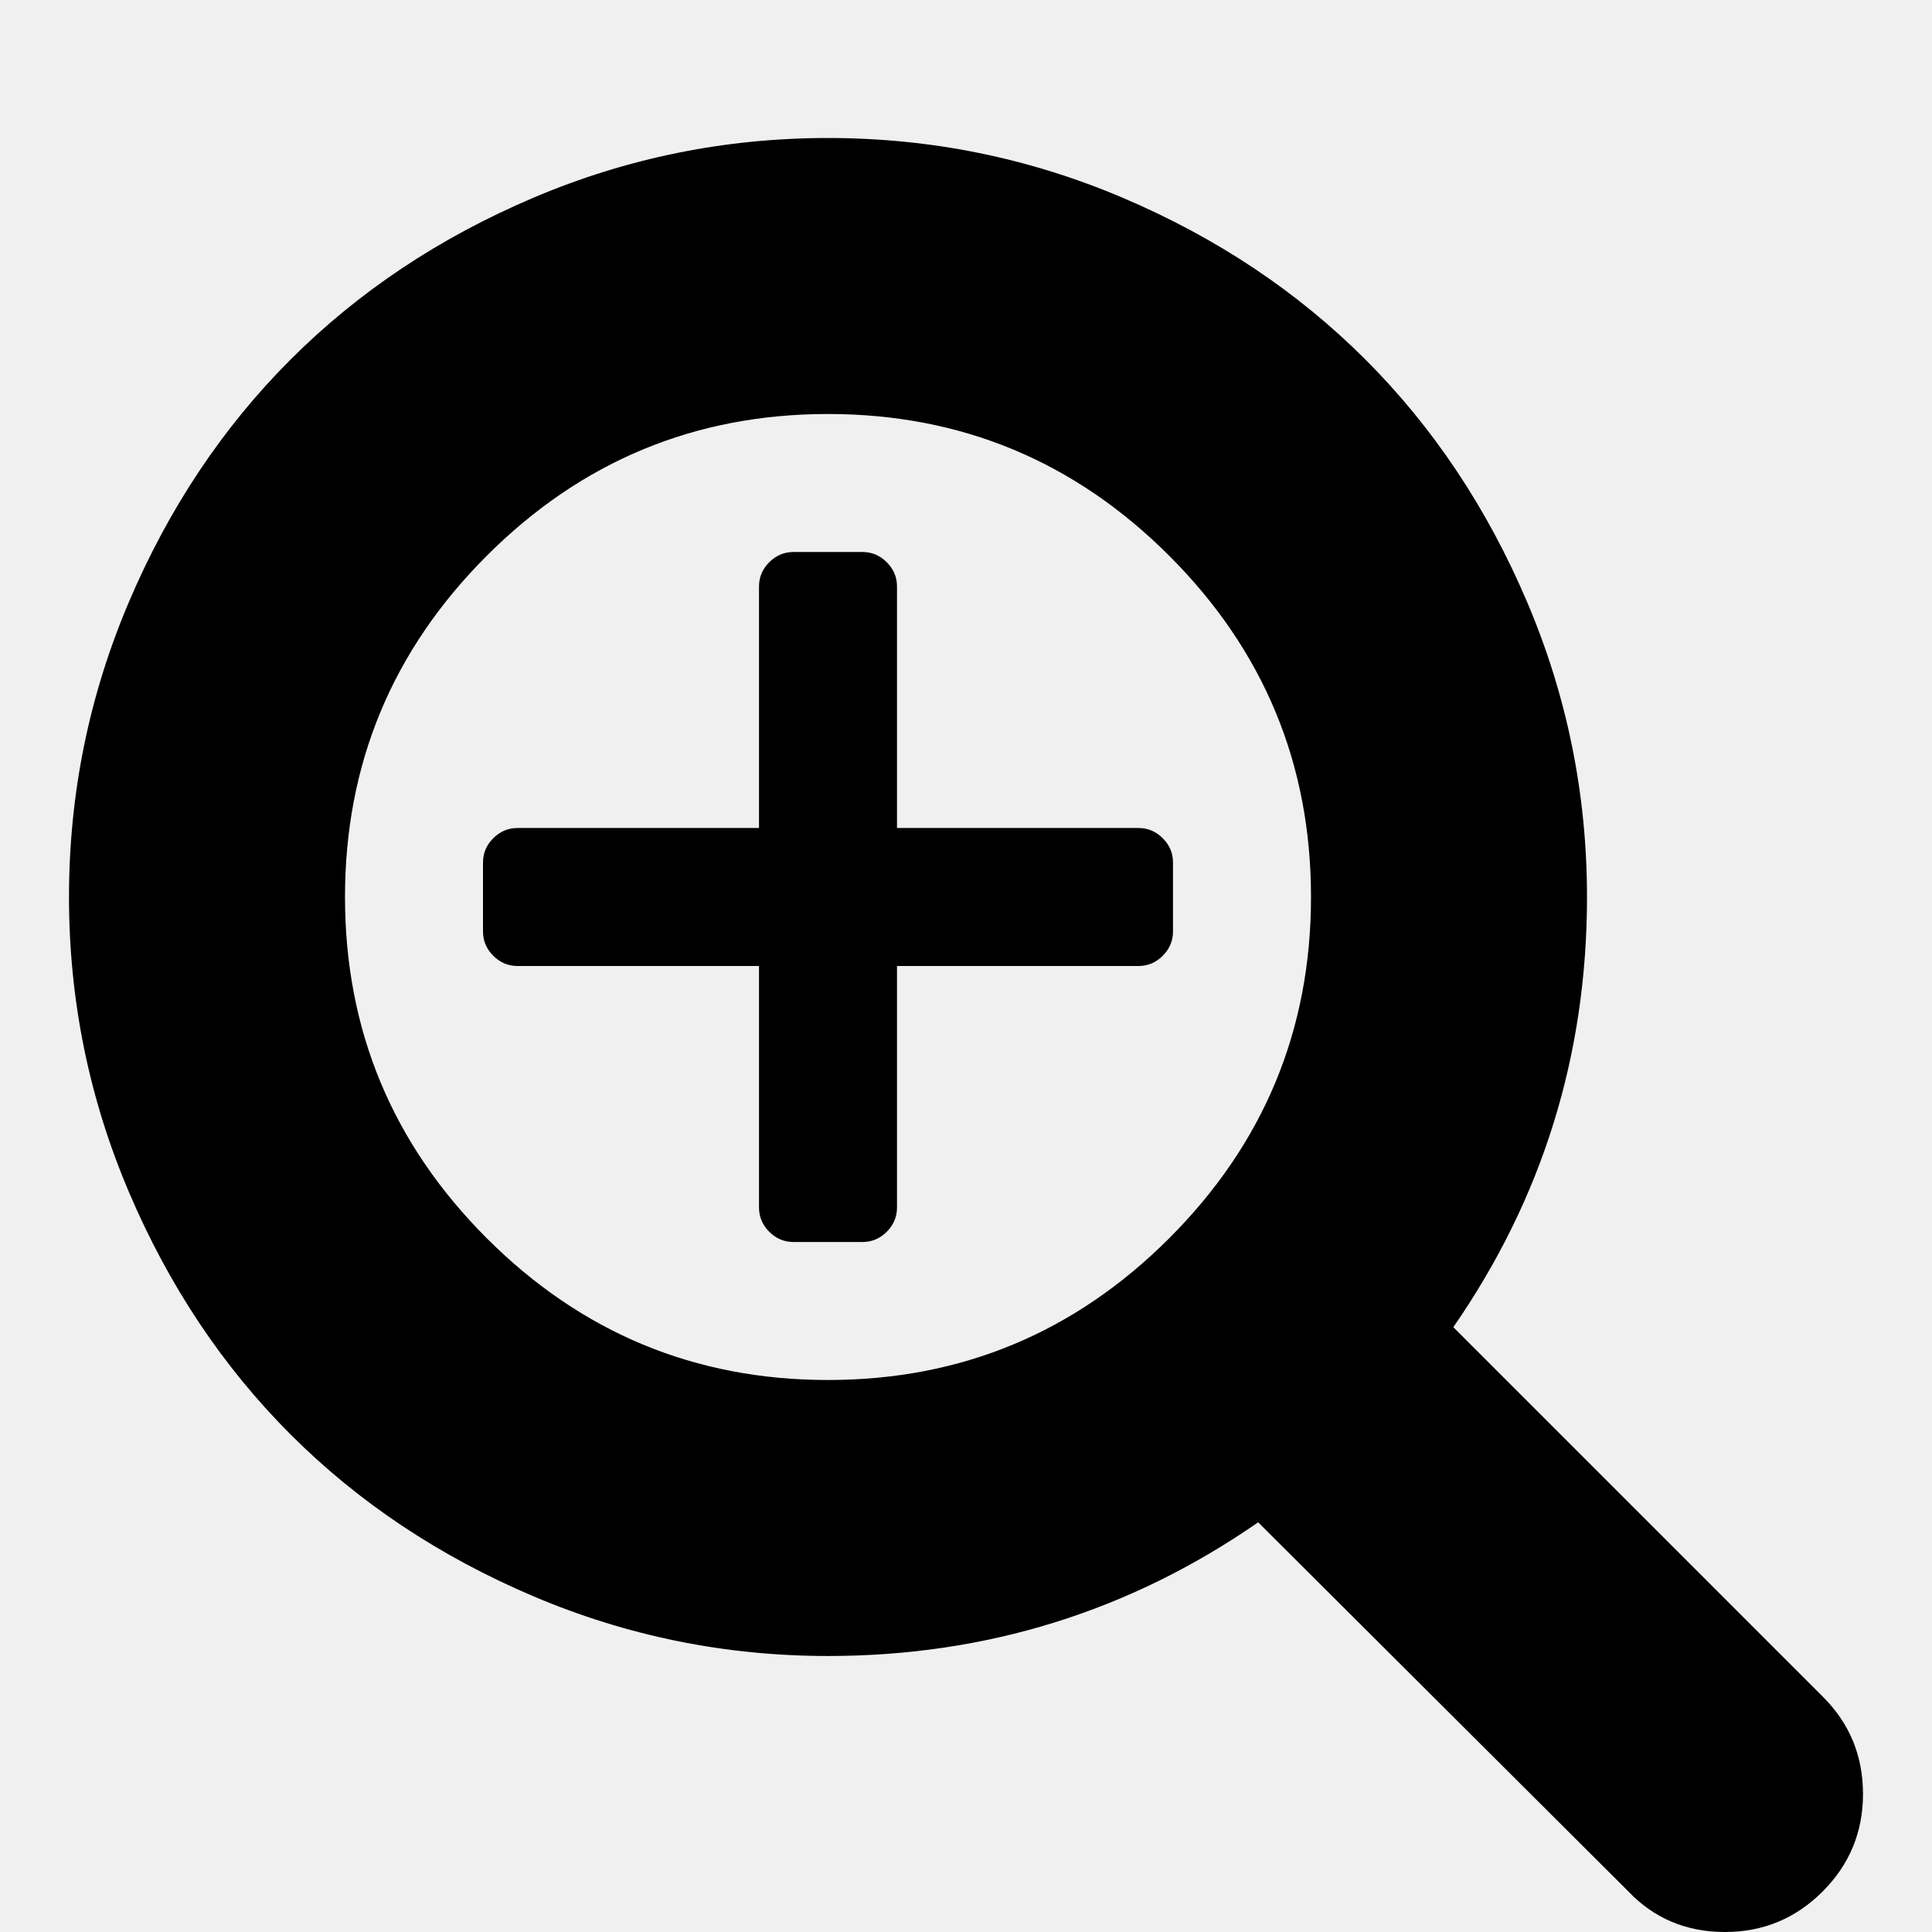
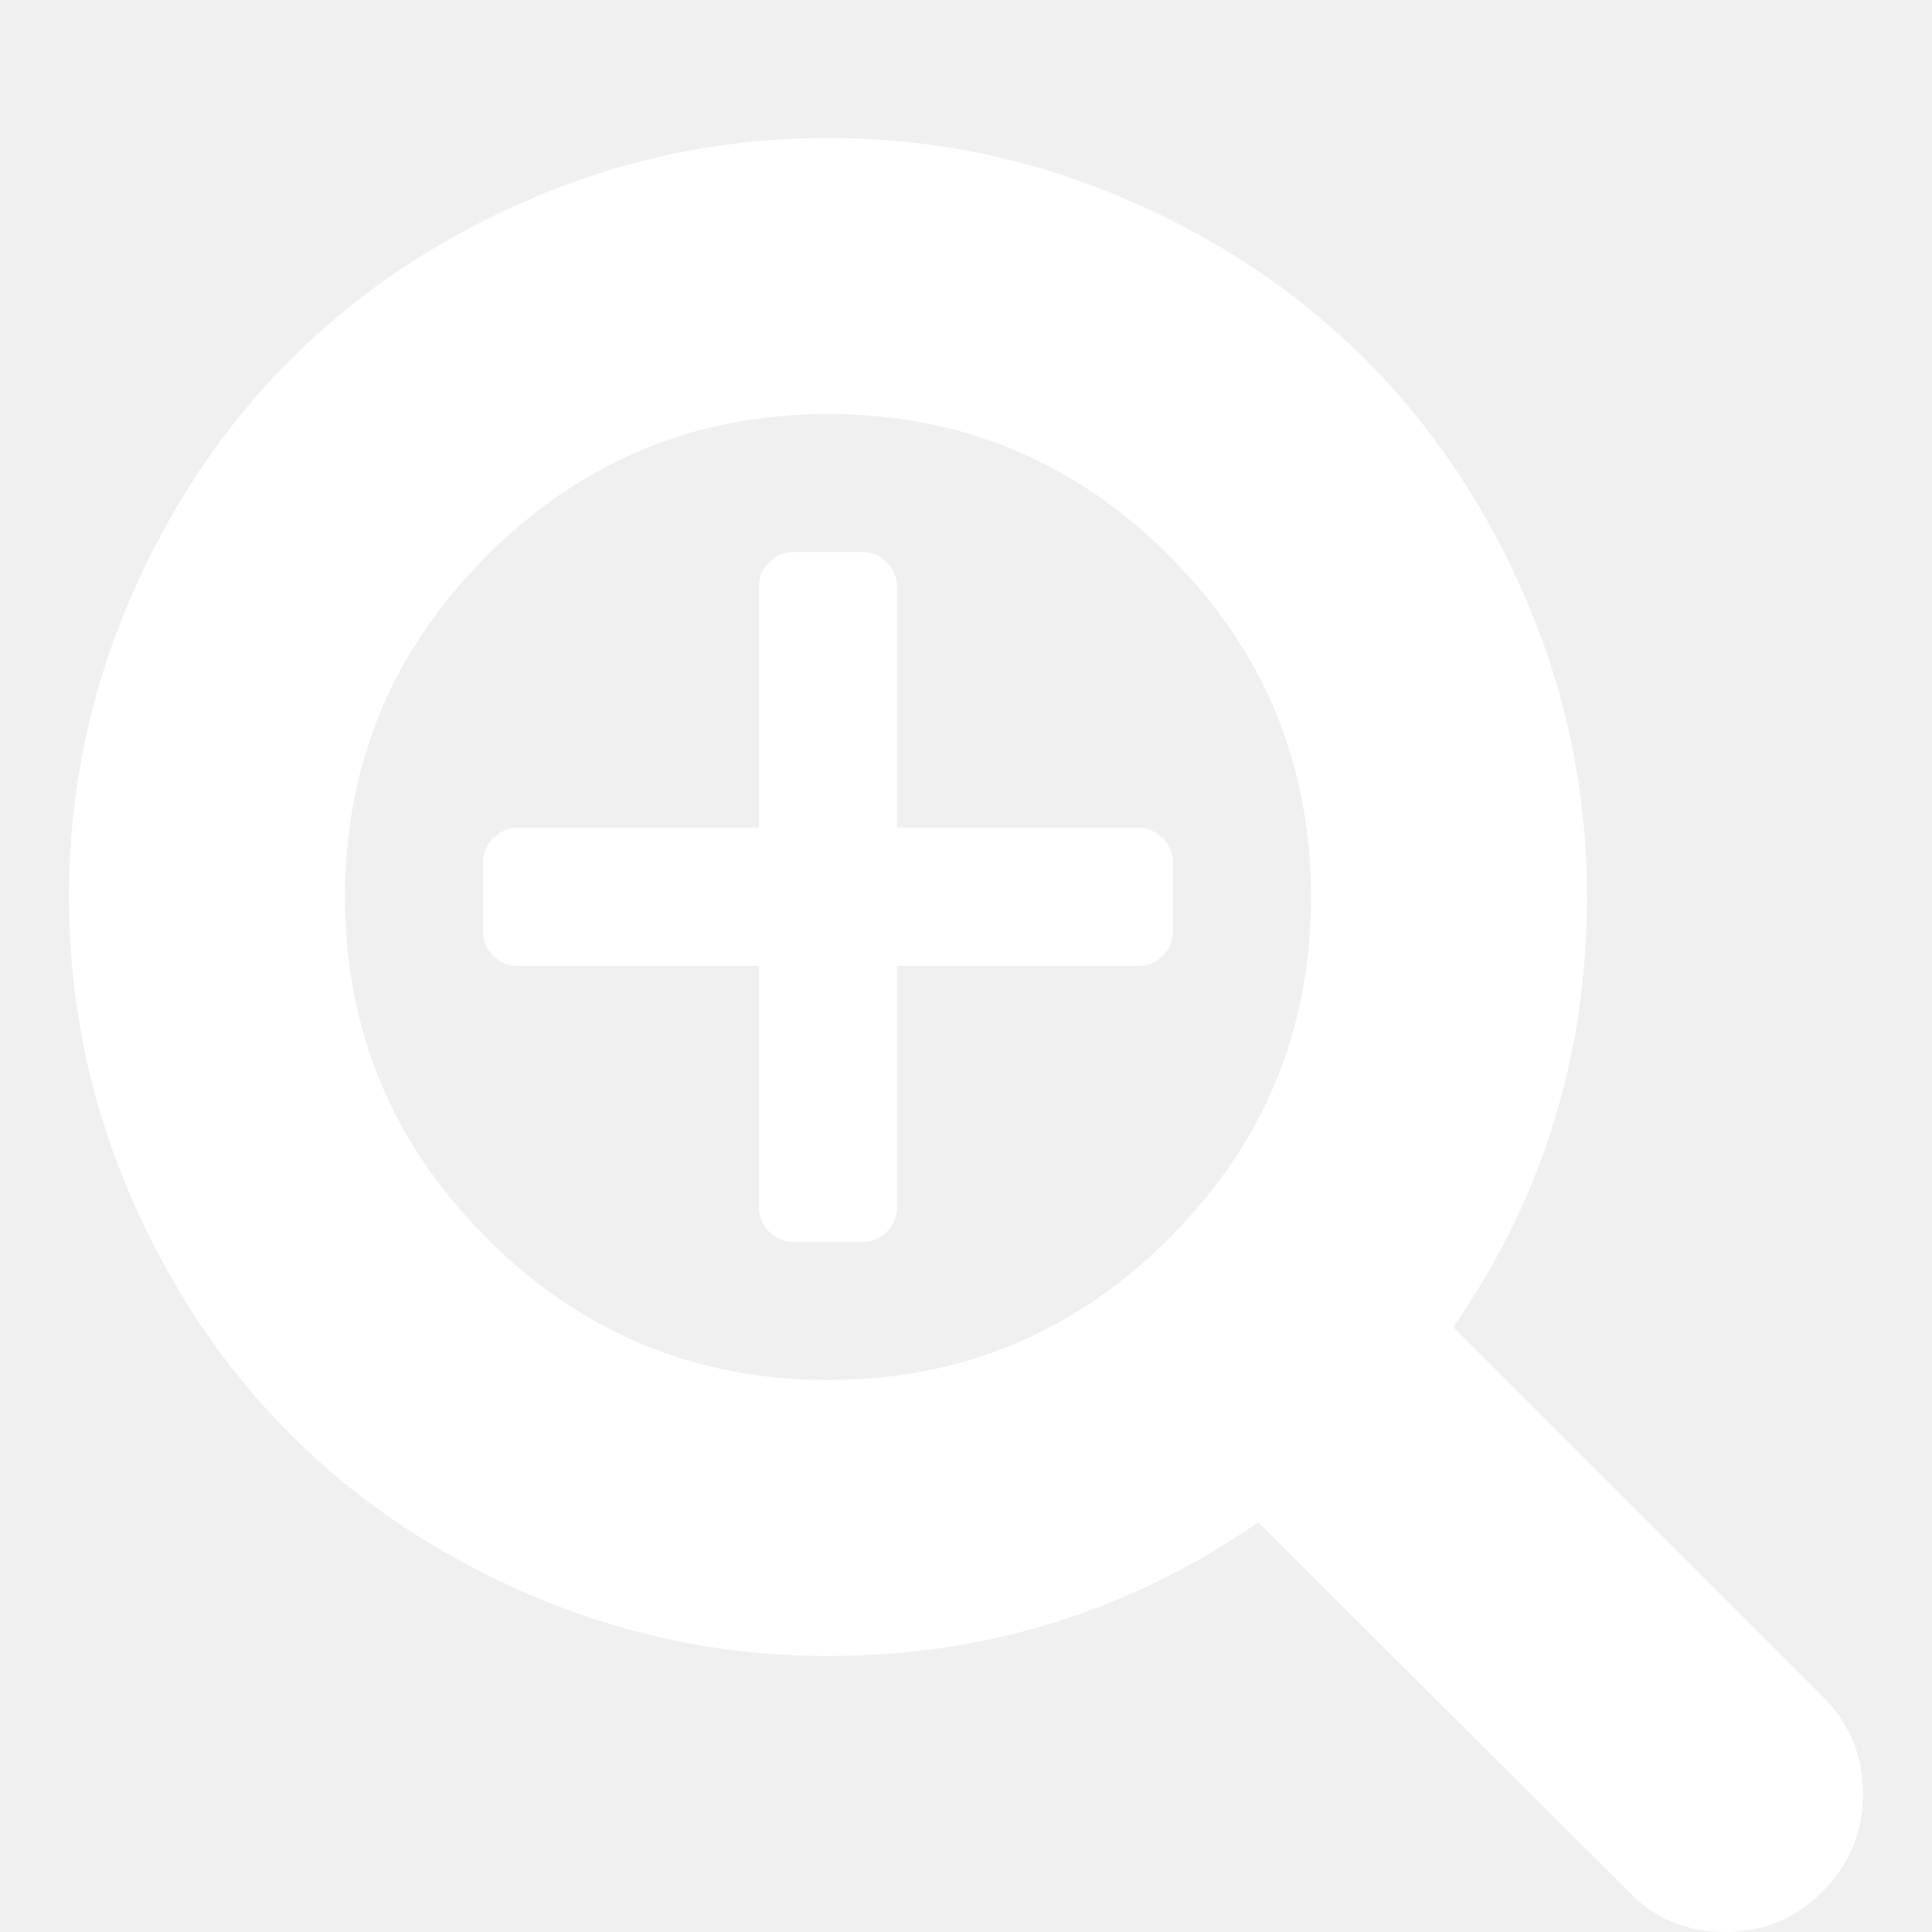
<svg xmlns="http://www.w3.org/2000/svg" width="1792" height="1792" viewBox="0 0 1792 1792">
-   <path d="M1088 800v64q0 13-9.5 22.5t-22.5 9.5h-224v224q0 13-9.5 22.5t-22.5 9.5h-64q-13 0-22.5-9.5t-9.5-22.5v-224h-224q-13 0-22.5-9.5t-9.5-22.5v-64q0-13 9.5-22.5t22.5-9.5h224v-224q0-13 9.5-22.5t22.5-9.5h64q13 0 22.5 9.5t9.5 22.5v224h224q13 0 22.5 9.5t9.5 22.5zm128 32q0-185-131.5-316.5t-316.5-131.5-316.5 131.5-131.5 316.5 131.5 316.5 316.5 131.5 316.5-131.5 131.5-316.5zm512 832q0 53-37.5 90.5t-90.5 37.5q-54 0-90-38l-343-342q-179 124-399 124-143 0-273.5-55.5t-225-150-150-225-55.5-273.5 55.5-273.5 150-225 225-150 273.5-55.5 273.5 55.5 225 150 150 225 55.5 273.5q0 220-124 399l343 343q37 37 37 90z" />
+   <path d="M1088 800v64q0 13-9.5 22.5t-22.5 9.5h-224v224q0 13-9.5 22.5t-22.5 9.5h-64q-13 0-22.5-9.5t-9.5-22.5v-224h-224q-13 0-22.5-9.5t-9.5-22.5v-64q0-13 9.5-22.5t22.5-9.5h224v-224q0-13 9.5-22.5t22.5-9.5h64q13 0 22.5 9.5t9.5 22.5v224h224q13 0 22.5 9.5t9.5 22.5zm128 32q0-185-131.5-316.5t-316.5-131.5-316.5 131.5-131.5 316.5 131.5 316.5 316.5 131.5 316.5-131.5 131.5-316.5zm512 832q0 53-37.5 90.5t-90.5 37.5q-54 0-90-38l-343-342q-179 124-399 124-143 0-273.5-55.5t-225-150-150-225-55.5-273.5 55.5-273.5 150-225 225-150 273.5-55.5 273.5 55.5 225 150 150 225 55.5 273.5q0 220-124 399l343 343q37 37 37 90z" fill="white" />
</svg>
